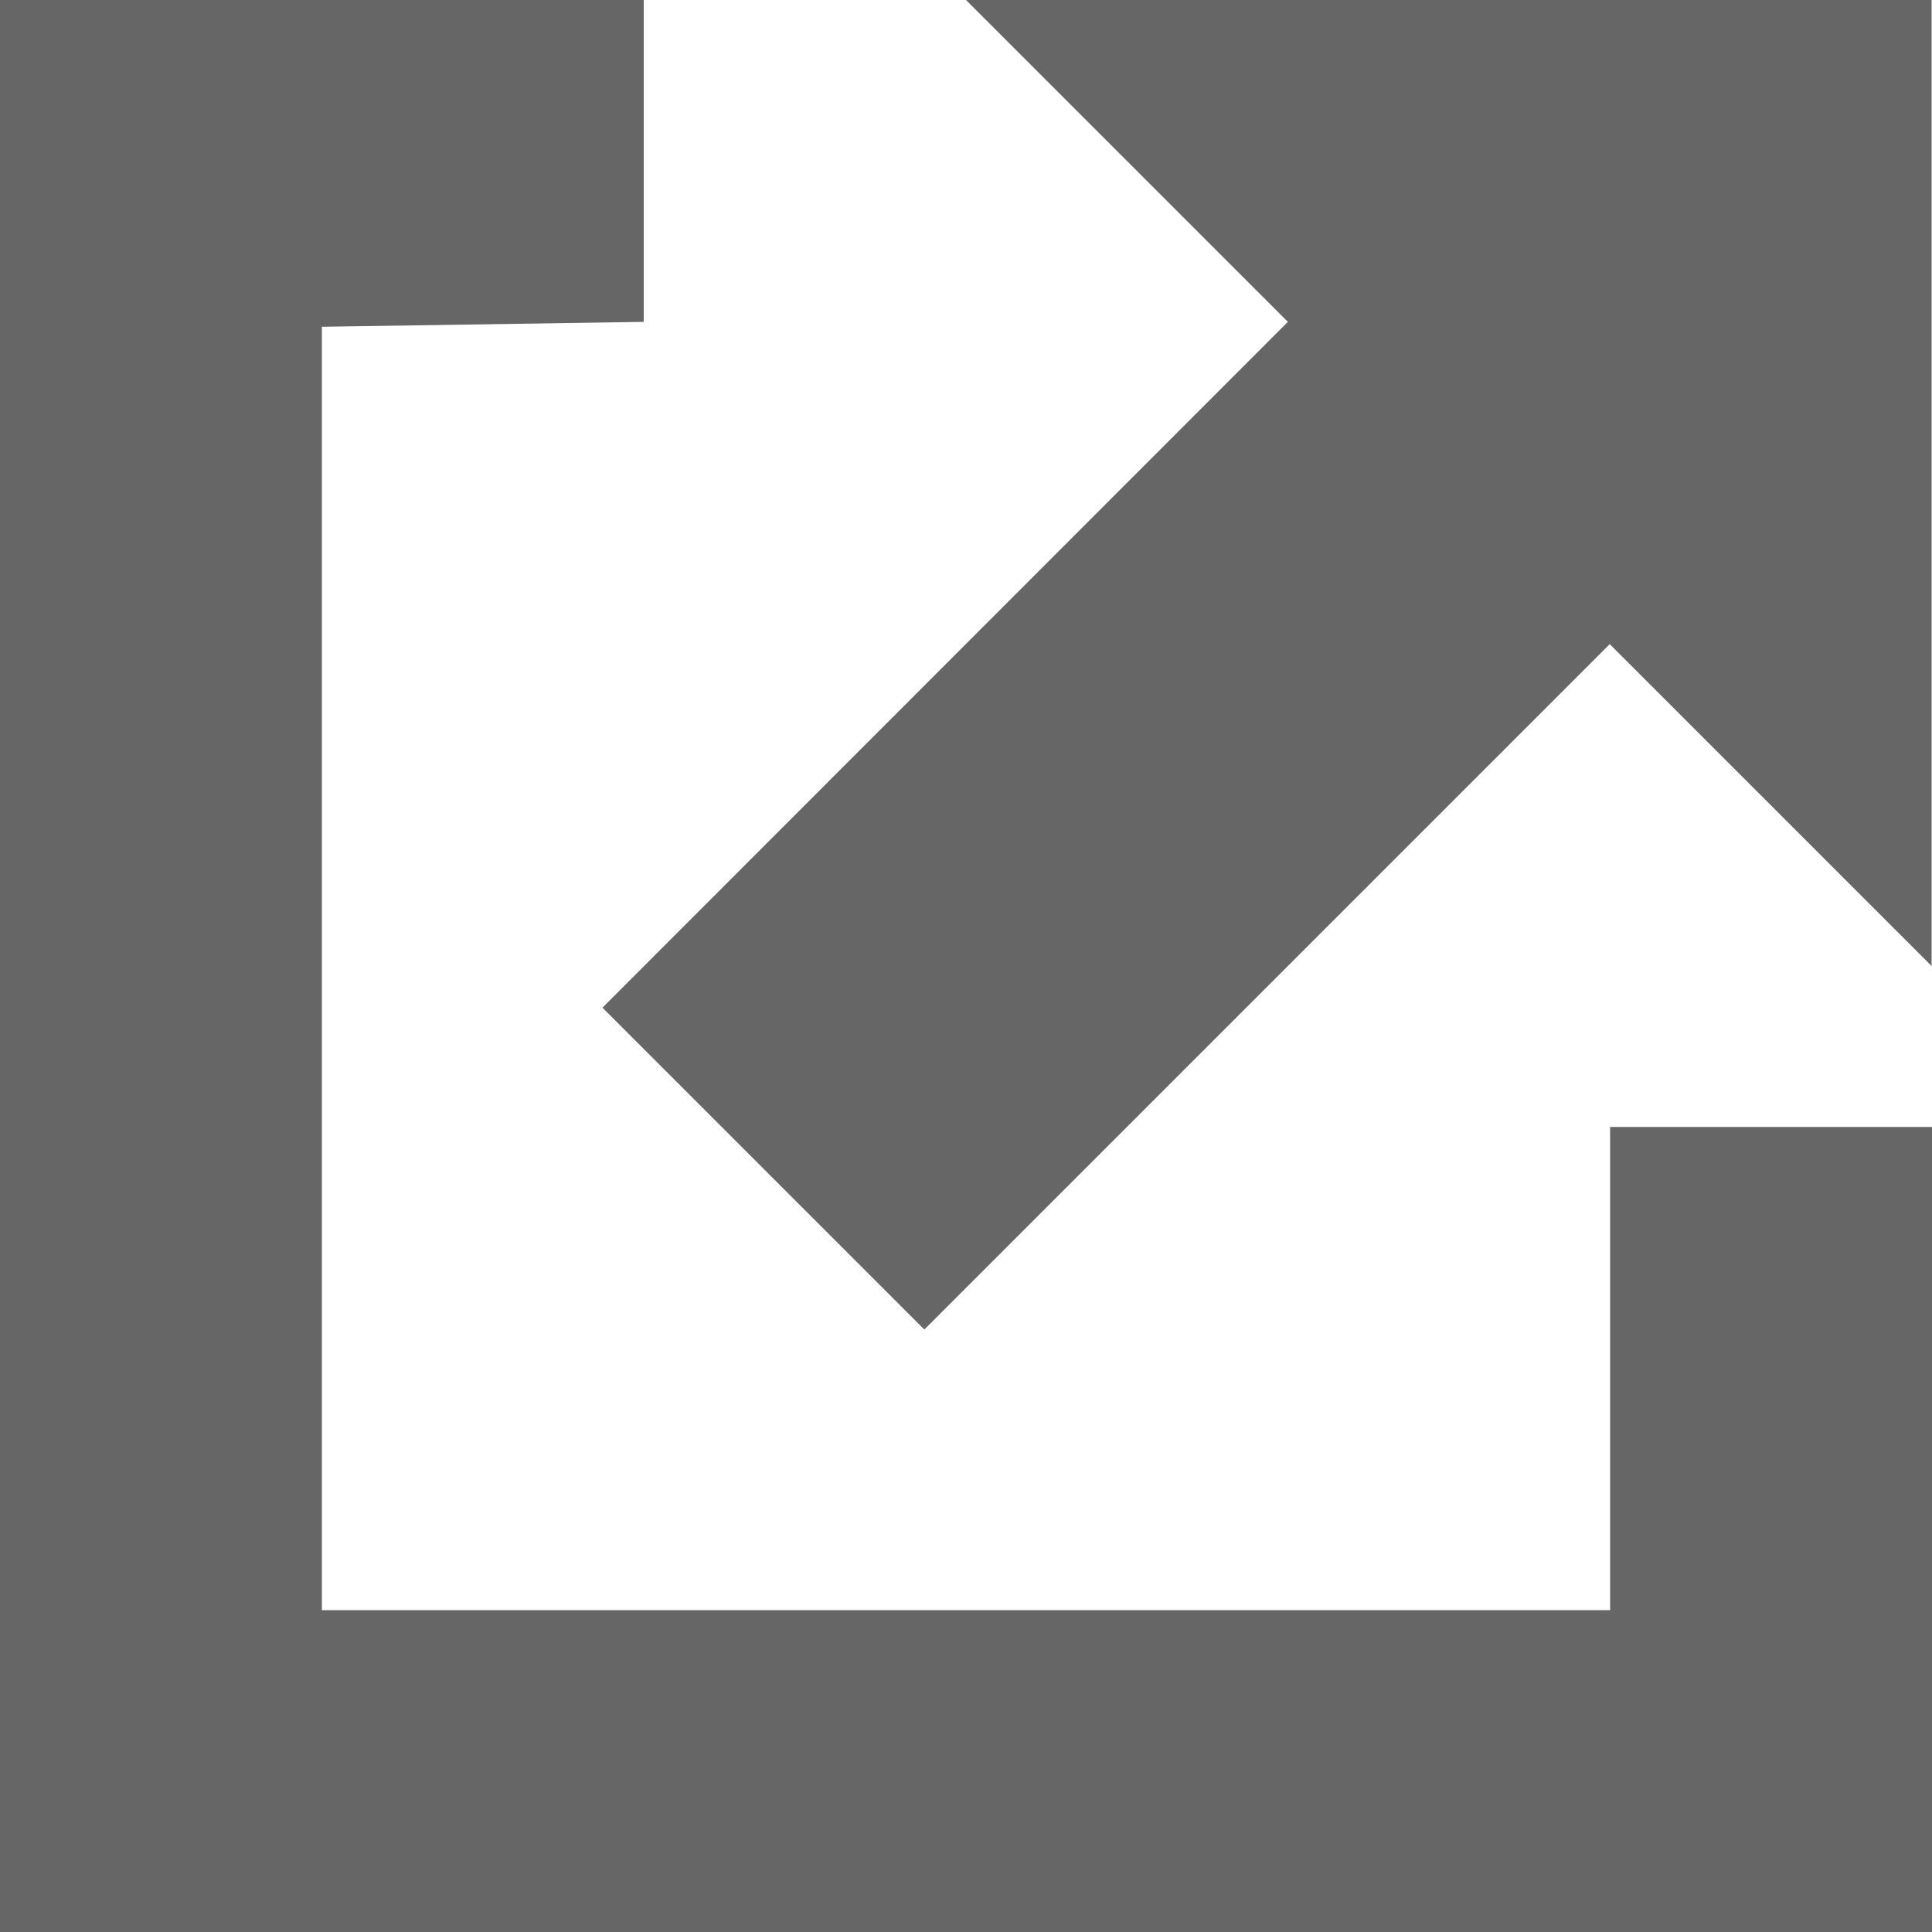
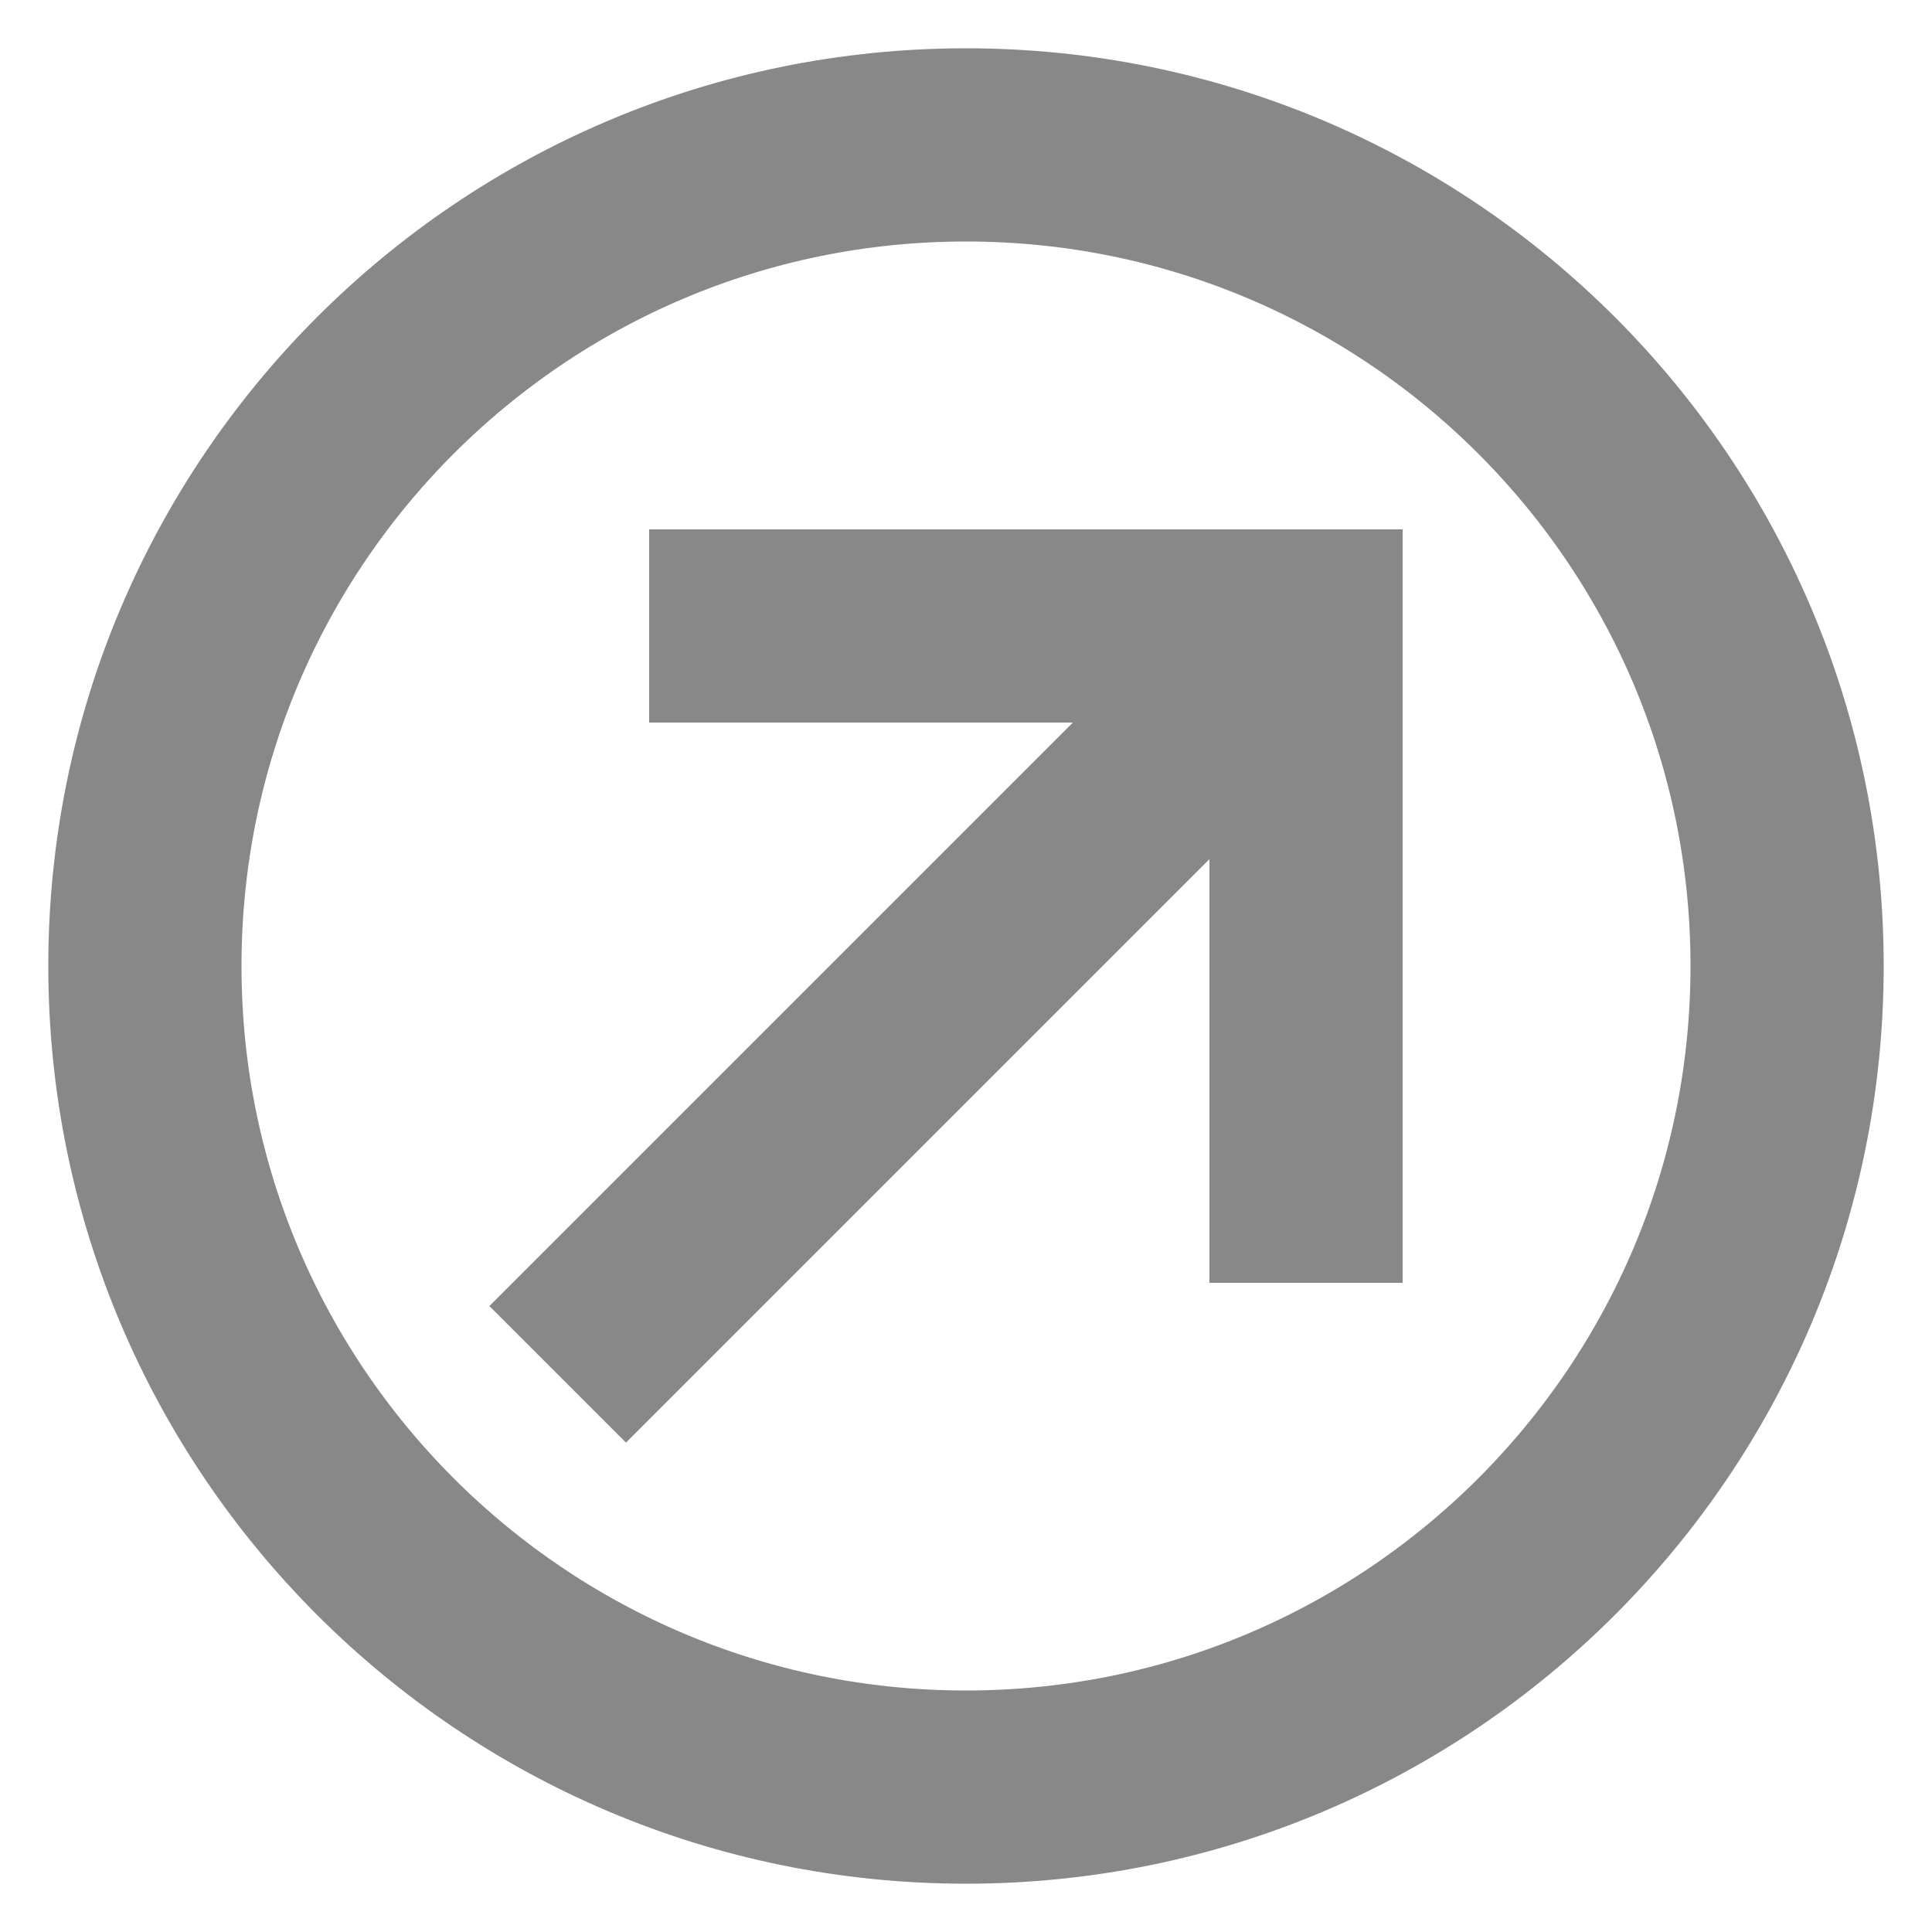
- <svg xmlns="http://www.w3.org/2000/svg" version="1.1" id="Layer_1" x="0px" y="0px" viewBox="0 0 473 473" style="enable-background:new 0 0 473 473;" xml:space="preserve">
-   <style type="text/css">
- 	.st0{fill-rule:evenodd;clip-rule:evenodd;fill:#666666;}
- </style>
-   <path class="st0" d="M394.2,394.2H78.8V80l78.8-1.2V0H0v473h473V275.9h-78.8V394.2z M236.5,0l78.8,78.8L147.5,246.7l78.8,78.8  l167.8-167.8l78.8,78.8V0H236.5L236.5,0z" />
+ <svg xmlns="http://www.w3.org/2000/svg" viewBox="0 0 10 10">
+   <g fill="none" stroke="#888">
+     <circle cx="5" cy="5" r="4.25" />
+     <g stroke-linecap="square">
+       <path d="m6.48 3.52-3.24 3.24" />
+       <path d="m3.86 3.24h2.9" />
+       <path d="m6.76 6.14v-2.9" />
+     </g>
+   </g>
</svg>
